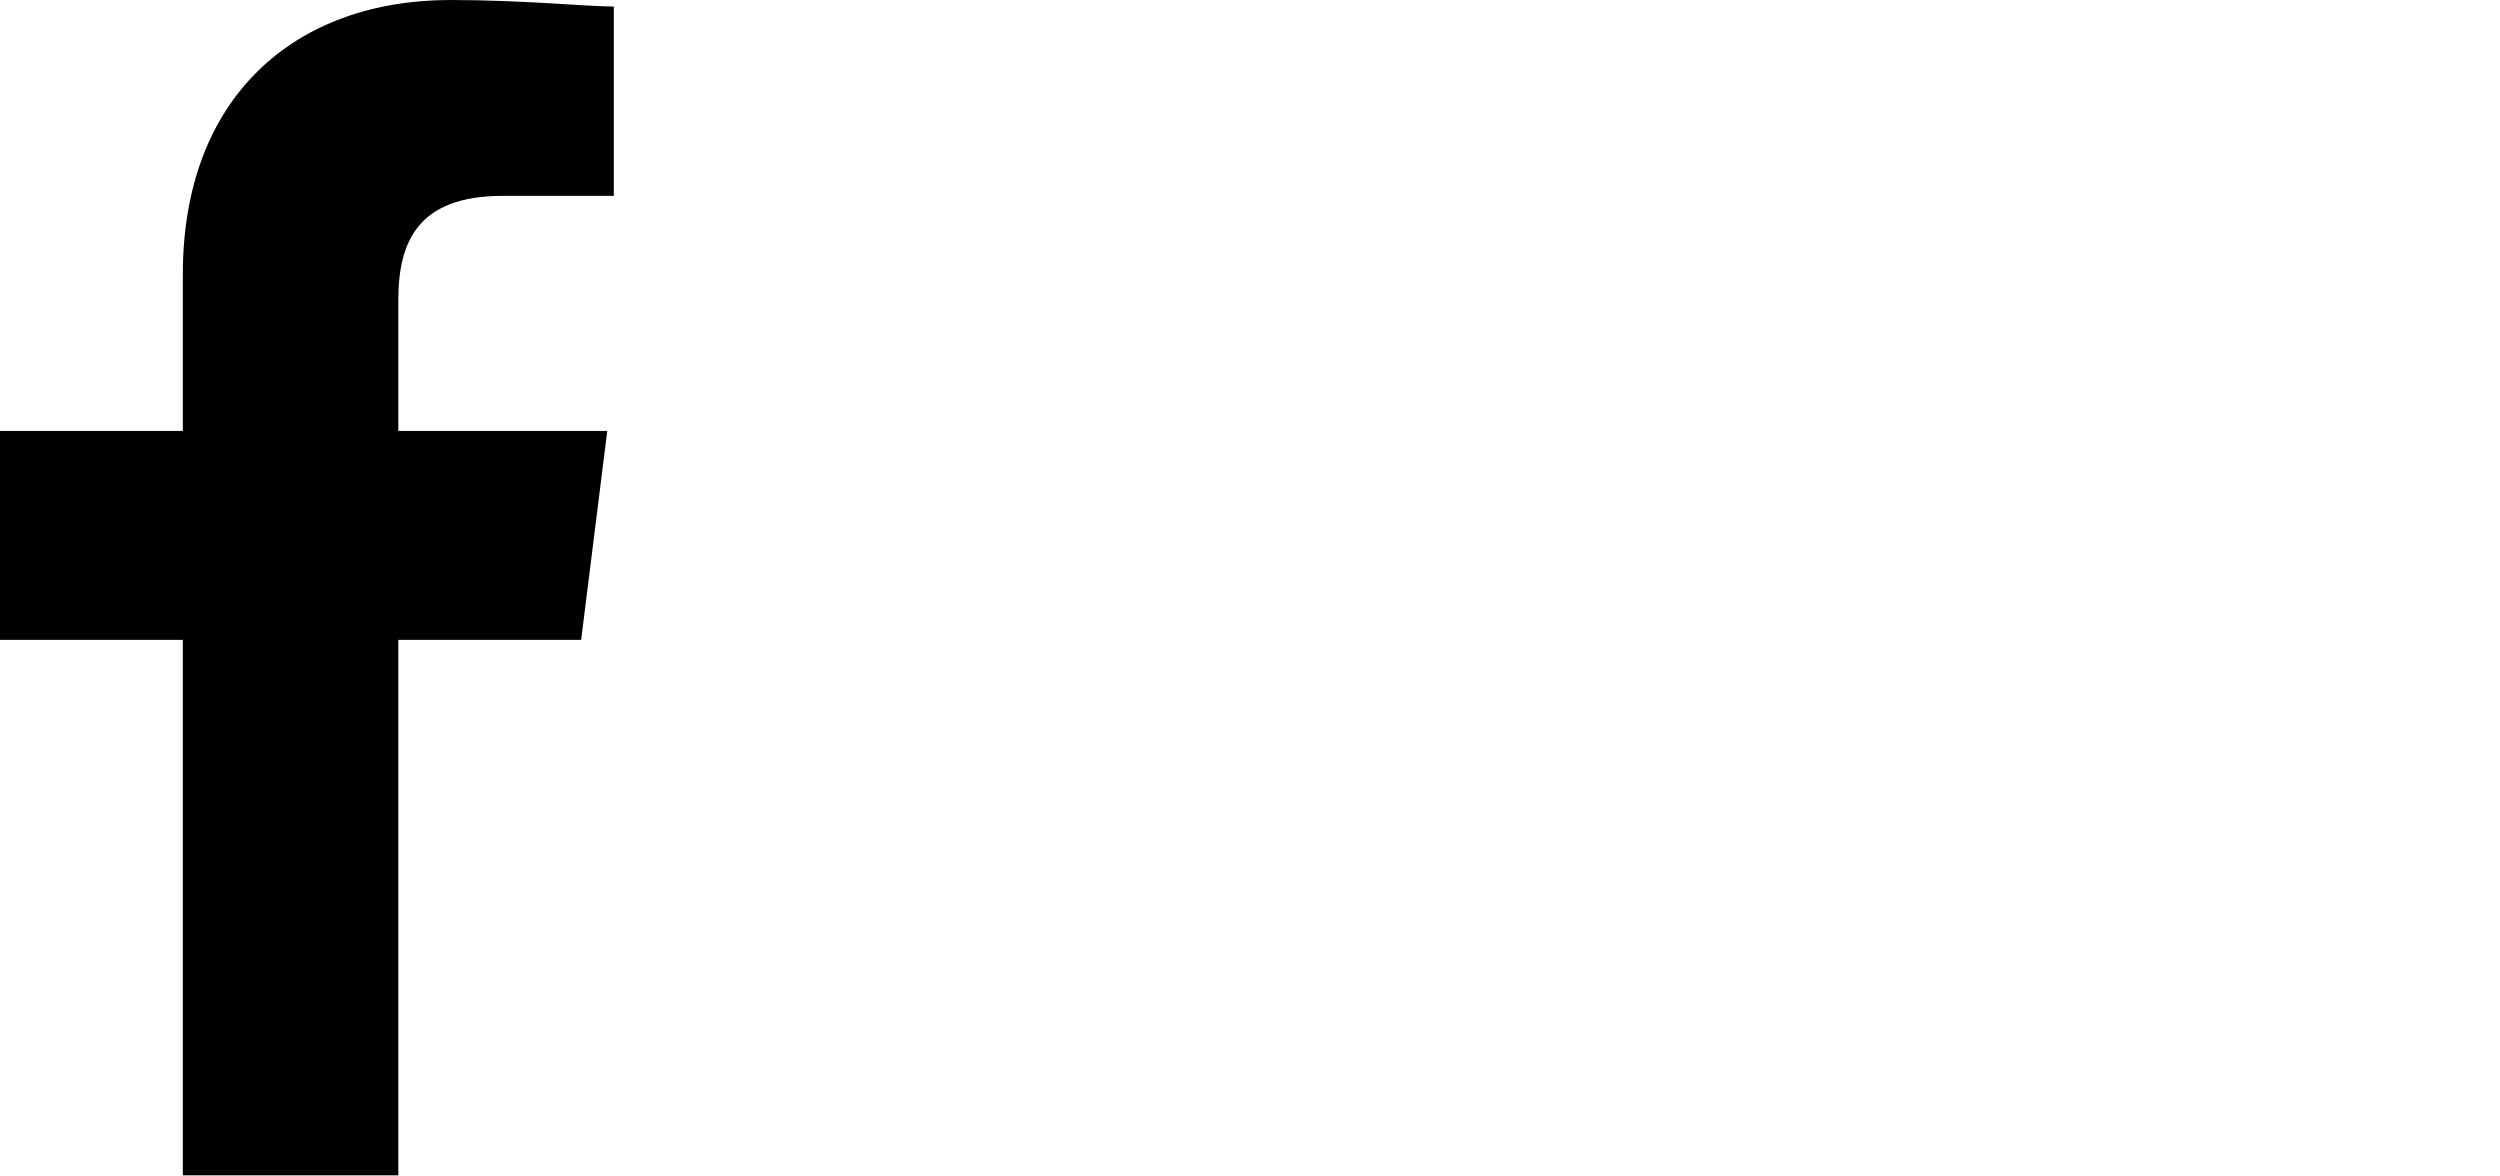
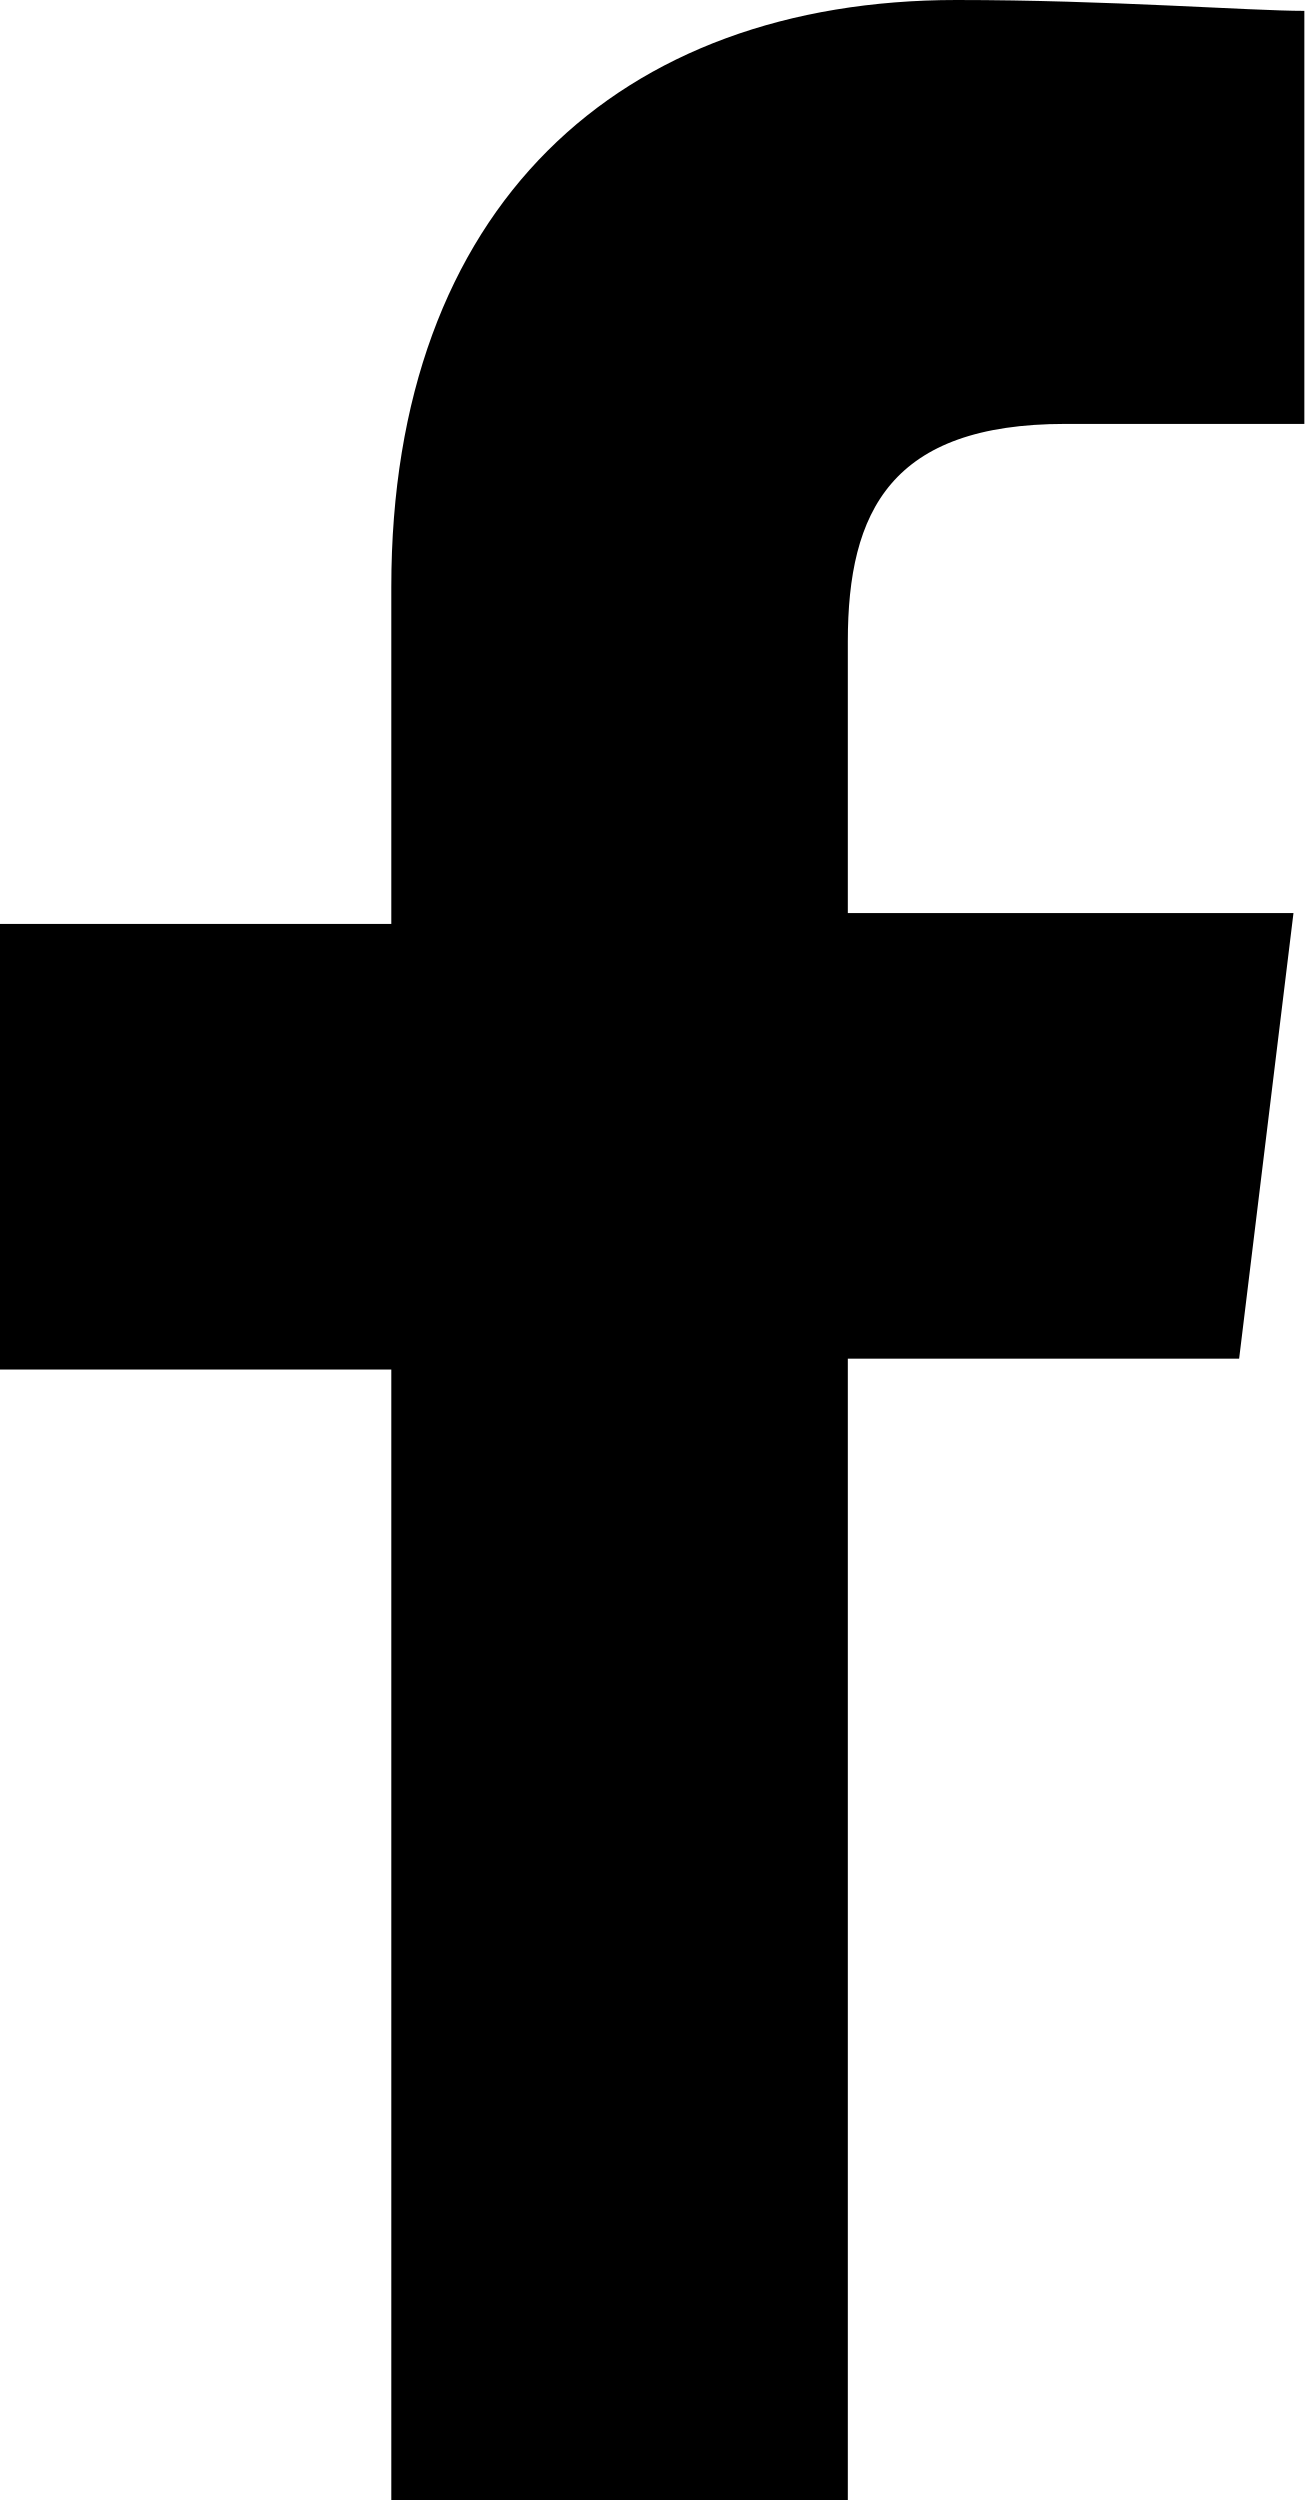
- <svg xmlns="http://www.w3.org/2000/svg" id="RESEAUX" width="48.912" height="22.995" viewBox="0 0 48.912 22.995">
-   <g id="Composant_4_3" data-name="Composant 4 – 3">
-     <path id="Tracé_86" data-name="Tracé 86" d="M87.793,22.995V12.519H91.37l.511-4.088H87.793V5.876c0-1.15.383-2.044,2.044-2.044h2.172V.128C91.5.128,90.22,0,88.815,0c-3.066,0-5.238,1.916-5.238,5.365V8.431H80v4.088h3.577V22.995Z" transform="translate(-80)" fill-rule="evenodd" />
+ <svg xmlns="http://www.w3.org/2000/svg" version="1.1" id="RESEAUX" x="0px" y="0px" viewBox="0 0 12 23" style="enable-background:new 0 0 12 23;" xml:space="preserve">
+   <style type="text/css">
+ 	.st0{fill-rule:evenodd;clip-rule:evenodd;}
+ </style>
+   <g id="Composant_4_3">
+     <path id="Tracé_86" class="st0" d="M7.8,23V12.5h3.6l0.5-4.1H7.8V5.9c0-1.2,0.4-2,2-2H12V0.1C11.5,0.1,10.2,0,8.8,0   C5.7,0,3.6,1.9,3.6,5.4v3.1H0v4.1h3.6V23H7.8z" />
  </g>
</svg>
